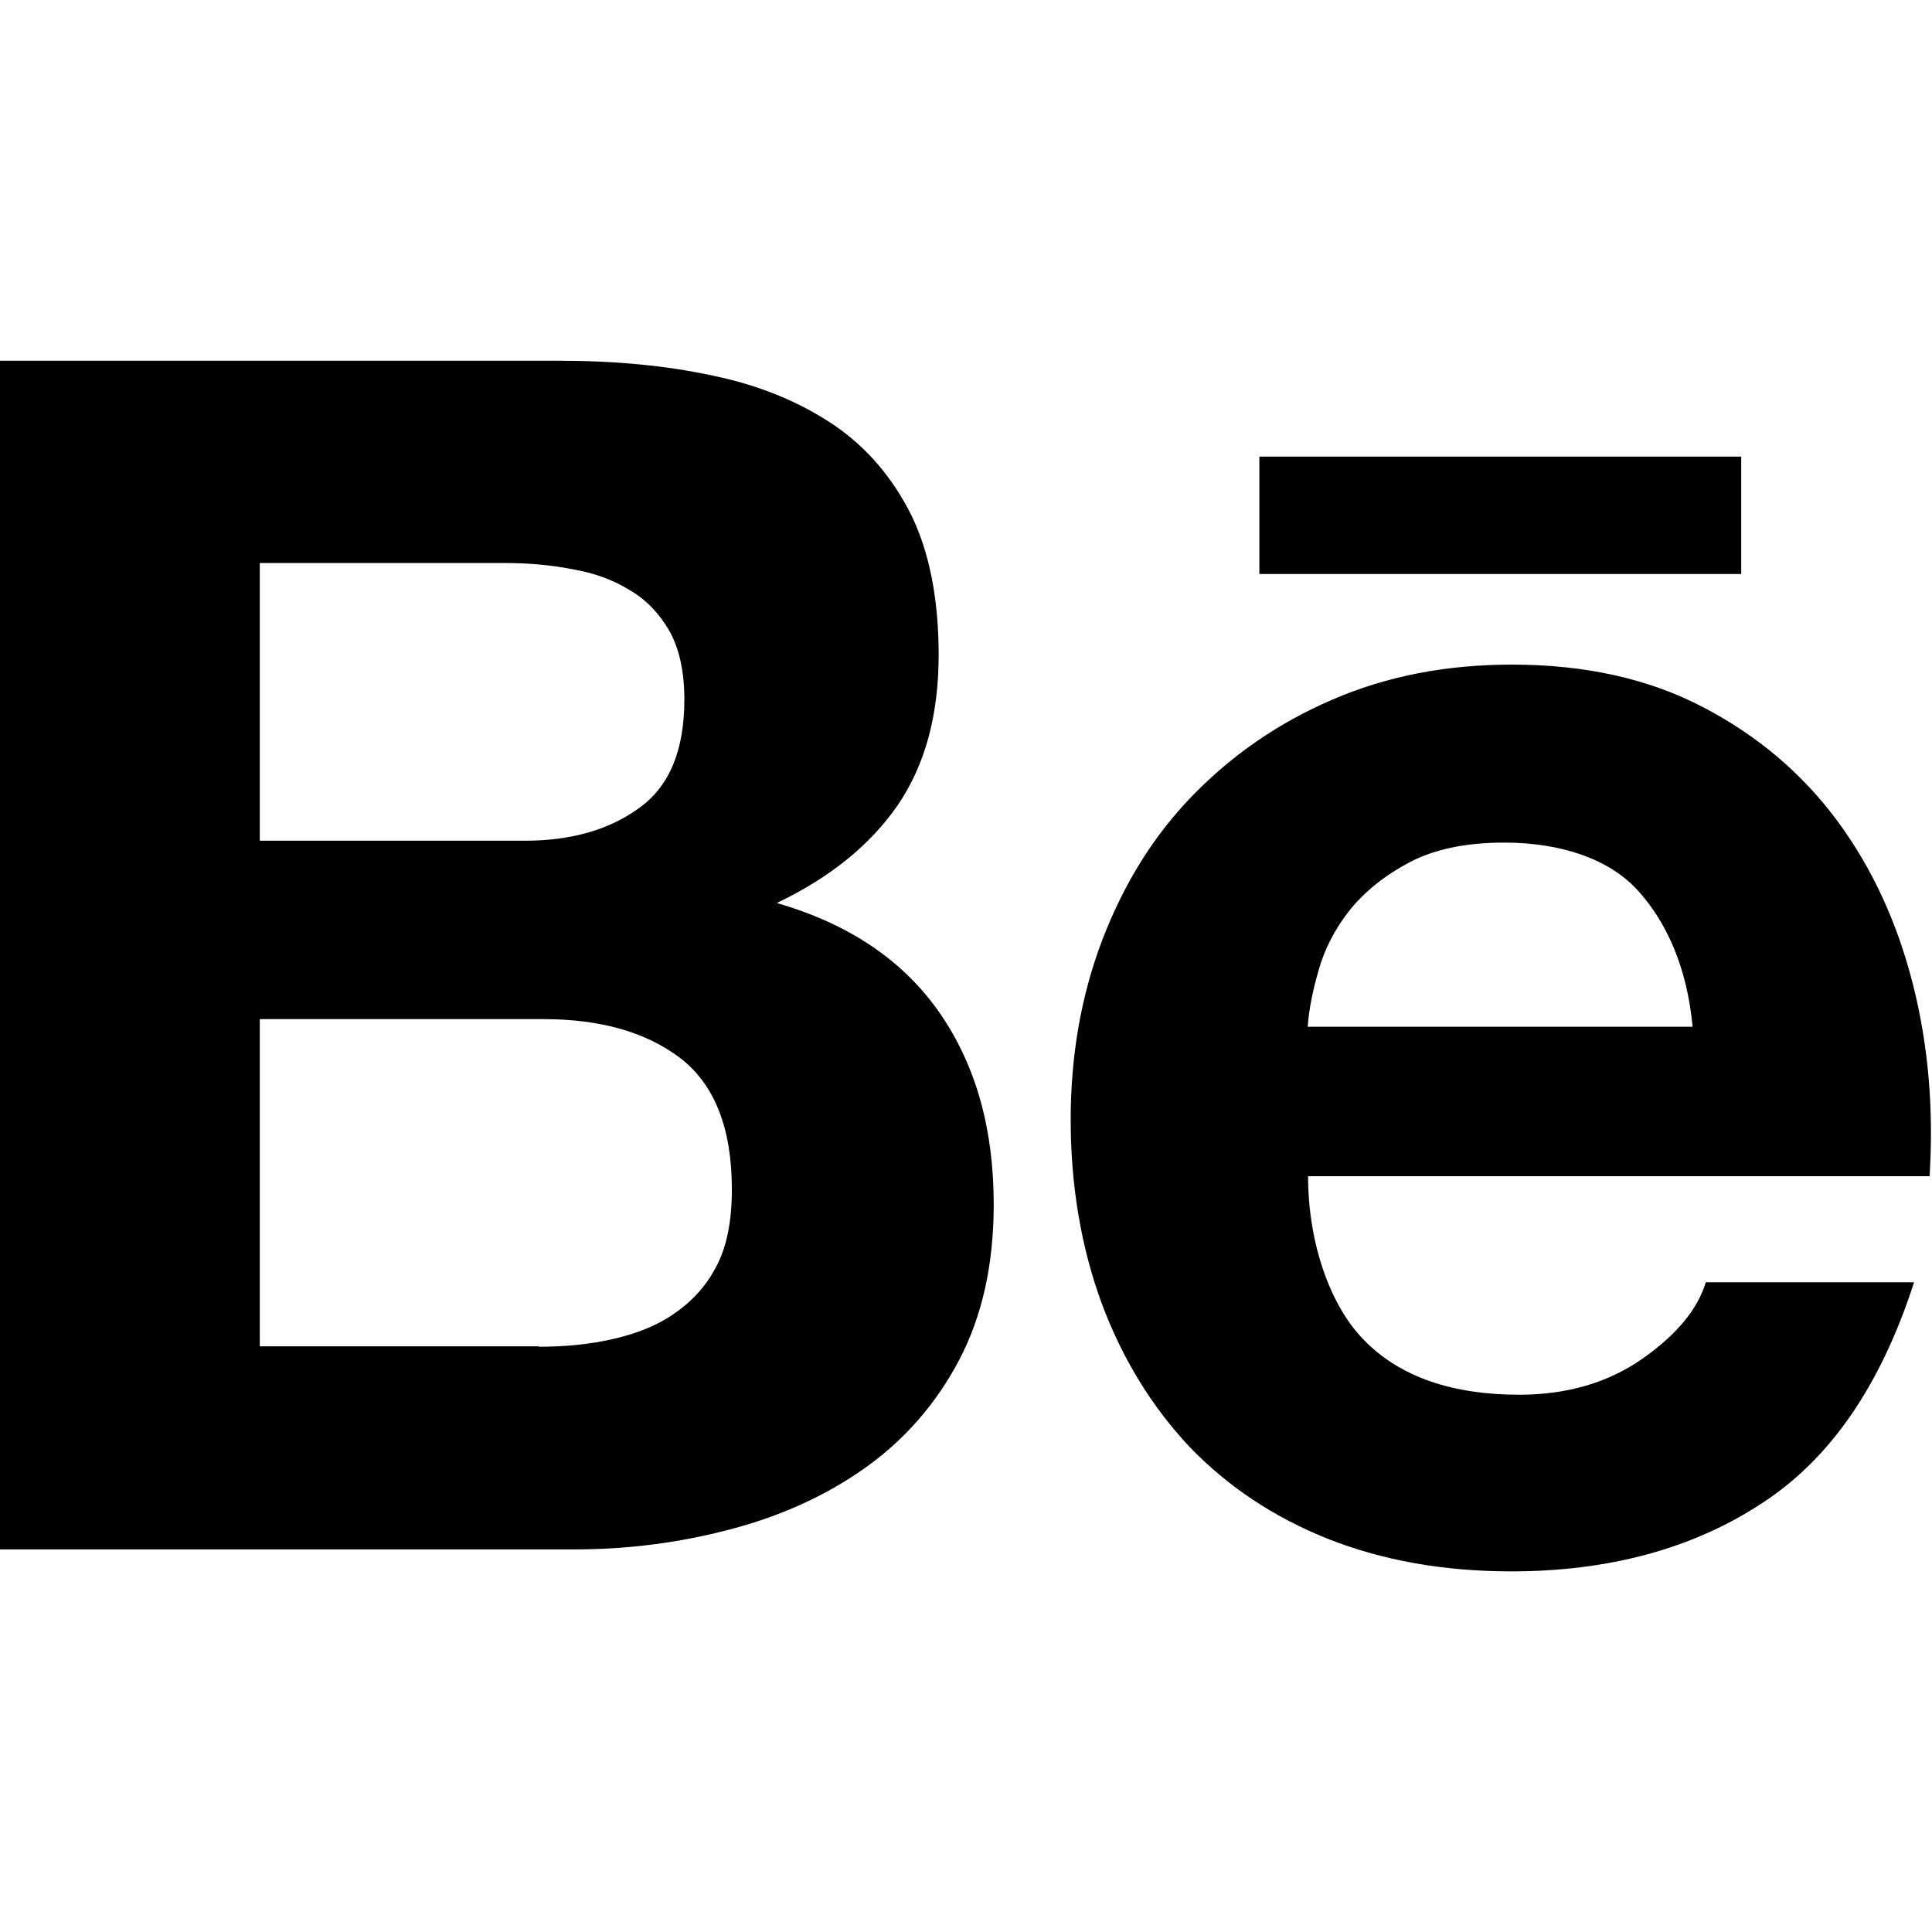
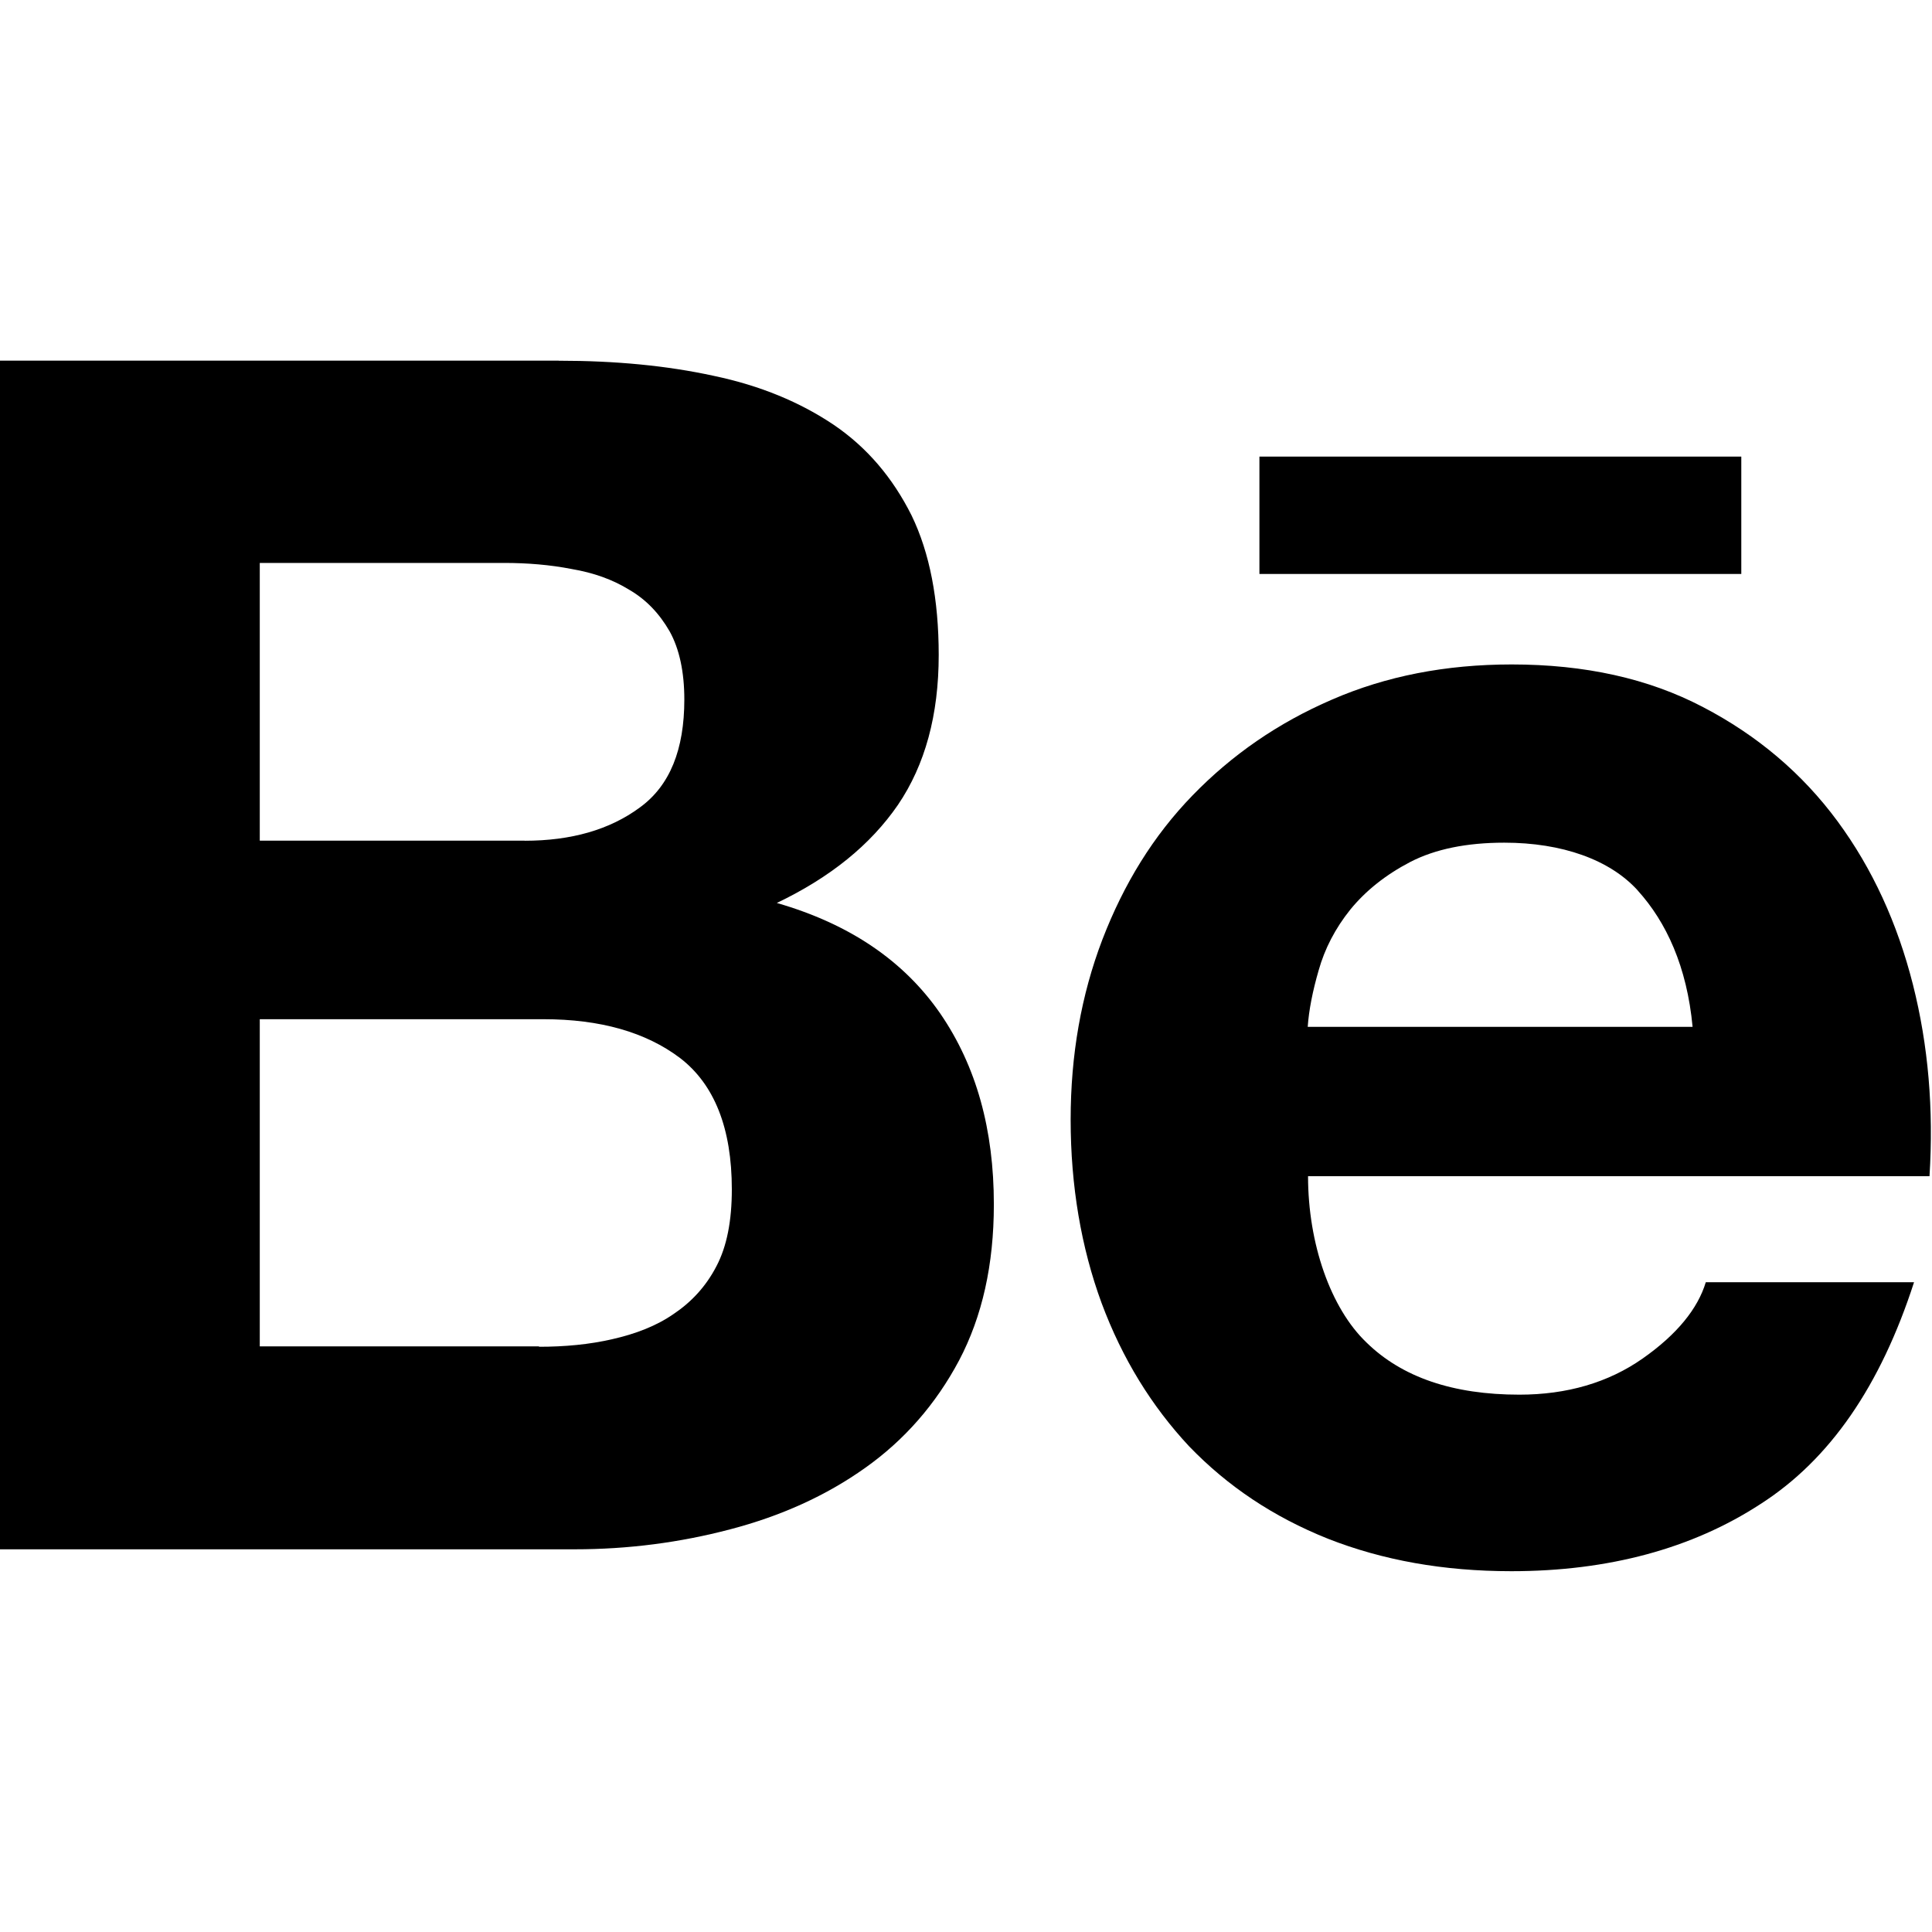
- <svg xmlns="http://www.w3.org/2000/svg" version="1.1" width="32" height="32" viewBox="0 0 32 32">
-   <path d="M9.253 5.975c0.944 0 1.794 0.081 2.569 0.25 0.775 0.162 1.431 0.438 1.988 0.813 0.55 0.375 0.975 0.875 1.287 1.5 0.3 0.619 0.45 1.394 0.45 2.313 0 0.994-0.225 1.819-0.675 2.481-0.456 0.662-1.119 1.2-2.006 1.625 1.213 0.35 2.106 0.963 2.706 1.831 0.6 0.875 0.887 1.925 0.887 3.163 0 1-0.194 1.856-0.575 2.581-0.387 0.731-0.912 1.325-1.556 1.781-0.65 0.462-1.4 0.8-2.237 1.019-0.831 0.219-1.688 0.331-2.575 0.331h-9.544v-19.688h9.281zM8.691 13.925c0.769 0 1.406-0.181 1.906-0.55 0.5-0.363 0.738-0.963 0.738-1.787 0-0.456-0.081-0.838-0.244-1.131-0.169-0.294-0.387-0.525-0.669-0.688-0.275-0.169-0.588-0.281-0.956-0.344-0.356-0.069-0.731-0.1-1.113-0.1h-4.050v4.6h4.388zM8.928 22.306c0.425 0 0.831-0.038 1.213-0.125 0.387-0.087 0.731-0.219 1.019-0.419 0.287-0.194 0.531-0.45 0.706-0.788 0.175-0.331 0.256-0.756 0.256-1.275 0-1.012-0.287-1.738-0.856-2.175-0.569-0.431-1.325-0.644-2.263-0.644h-4.7v5.419h4.625z" />
-   <path d="M22.634 22.238c0.587 0.575 1.431 0.863 2.531 0.863 0.788 0 1.475-0.2 2.044-0.6s0.913-0.825 1.044-1.262h3.45c-0.556 1.719-1.394 2.938-2.544 3.675-1.131 0.738-2.519 1.113-4.125 1.113-1.125 0-2.131-0.181-3.038-0.538-0.906-0.363-1.663-0.869-2.3-1.531-0.619-0.663-1.106-1.45-1.45-2.375-0.337-0.919-0.512-1.938-0.512-3.038 0-1.069 0.175-2.063 0.525-2.981 0.356-0.925 0.844-1.719 1.494-2.387s1.413-1.2 2.313-1.588c0.894-0.387 1.881-0.581 2.975-0.581 1.206 0 2.262 0.231 3.169 0.706 0.9 0.469 1.644 1.1 2.225 1.887s0.994 1.694 1.25 2.706c0.256 1.012 0.344 2.069 0.275 3.175h-10.294c0 1.119 0.375 2.188 0.969 2.756zM27.128 14.75c-0.462-0.512-1.256-0.794-2.212-0.794-0.625 0-1.144 0.106-1.556 0.319-0.406 0.213-0.738 0.475-0.994 0.787-0.25 0.313-0.425 0.65-0.525 1.006-0.1 0.344-0.163 0.663-0.181 0.938h6.375c-0.094-1-0.438-1.738-0.906-2.256z" />
-   <path d="M20.859 7.563h7.981v1.944h-7.981v-1.944z" />
+ <svg xmlns="http://www.w3.org/2000/svg" version="1.1" width="24" height="24" viewBox="0 0 24 24">
+   <path d="M6.94 4.481c0.708 0 1.345 0.061 1.927 0.188 0.581 0.122 1.073 0.328 1.491 0.609 0.413 0.281 0.731 0.656 0.966 1.125 0.225 0.464 0.337 1.045 0.337 1.734 0 0.745-0.169 1.364-0.506 1.861-0.342 0.497-0.839 0.9-1.505 1.219 0.909 0.262 1.58 0.722 2.030 1.373 0.45 0.656 0.666 1.444 0.666 2.372 0 0.75-0.145 1.392-0.431 1.936-0.291 0.548-0.684 0.994-1.167 1.336-0.487 0.347-1.050 0.6-1.678 0.764-0.623 0.164-1.266 0.248-1.931 0.248h-7.158v-14.766h6.961zM6.518 10.444c0.577 0 1.055-0.136 1.43-0.413 0.375-0.272 0.553-0.722 0.553-1.341 0-0.342-0.061-0.628-0.183-0.848-0.127-0.22-0.291-0.394-0.502-0.516-0.206-0.127-0.441-0.211-0.717-0.258-0.267-0.052-0.548-0.075-0.834-0.075h-3.038v3.45h3.291zM6.696 16.73c0.319 0 0.623-0.028 0.909-0.094 0.291-0.066 0.548-0.164 0.764-0.314 0.216-0.145 0.398-0.337 0.53-0.591 0.131-0.248 0.192-0.567 0.192-0.956 0-0.759-0.216-1.303-0.642-1.631-0.427-0.323-0.994-0.483-1.697-0.483h-3.525v4.064h3.469z" />
+   <path d="M16.976 16.678c0.441 0.431 1.073 0.647 1.898 0.647 0.591 0 1.106-0.15 1.533-0.45s0.684-0.619 0.783-0.947h2.587c-0.417 1.289-1.045 2.203-1.908 2.756-0.848 0.553-1.889 0.834-3.094 0.834-0.844 0-1.598-0.136-2.278-0.403-0.68-0.272-1.247-0.652-1.725-1.148-0.464-0.497-0.83-1.087-1.088-1.781-0.253-0.689-0.384-1.453-0.384-2.278 0-0.802 0.131-1.547 0.394-2.236 0.267-0.694 0.633-1.289 1.12-1.791s1.059-0.9 1.734-1.191c0.67-0.291 1.411-0.436 2.231-0.436 0.905 0 1.697 0.173 2.377 0.53 0.675 0.352 1.233 0.825 1.669 1.416s0.745 1.27 0.938 2.030c0.192 0.759 0.258 1.552 0.206 2.381h-7.72c0 0.839 0.281 1.641 0.727 2.067zM20.346 11.063c-0.347-0.384-0.942-0.595-1.659-0.595-0.469 0-0.858 0.080-1.167 0.239-0.305 0.159-0.553 0.356-0.745 0.591-0.188 0.234-0.319 0.488-0.394 0.755-0.075 0.258-0.122 0.497-0.136 0.703h4.781c-0.070-0.75-0.328-1.303-0.68-1.692z" />
+   <path d="M15.645 5.672h5.986v1.458h-5.986v-1.458z" />
</svg>
